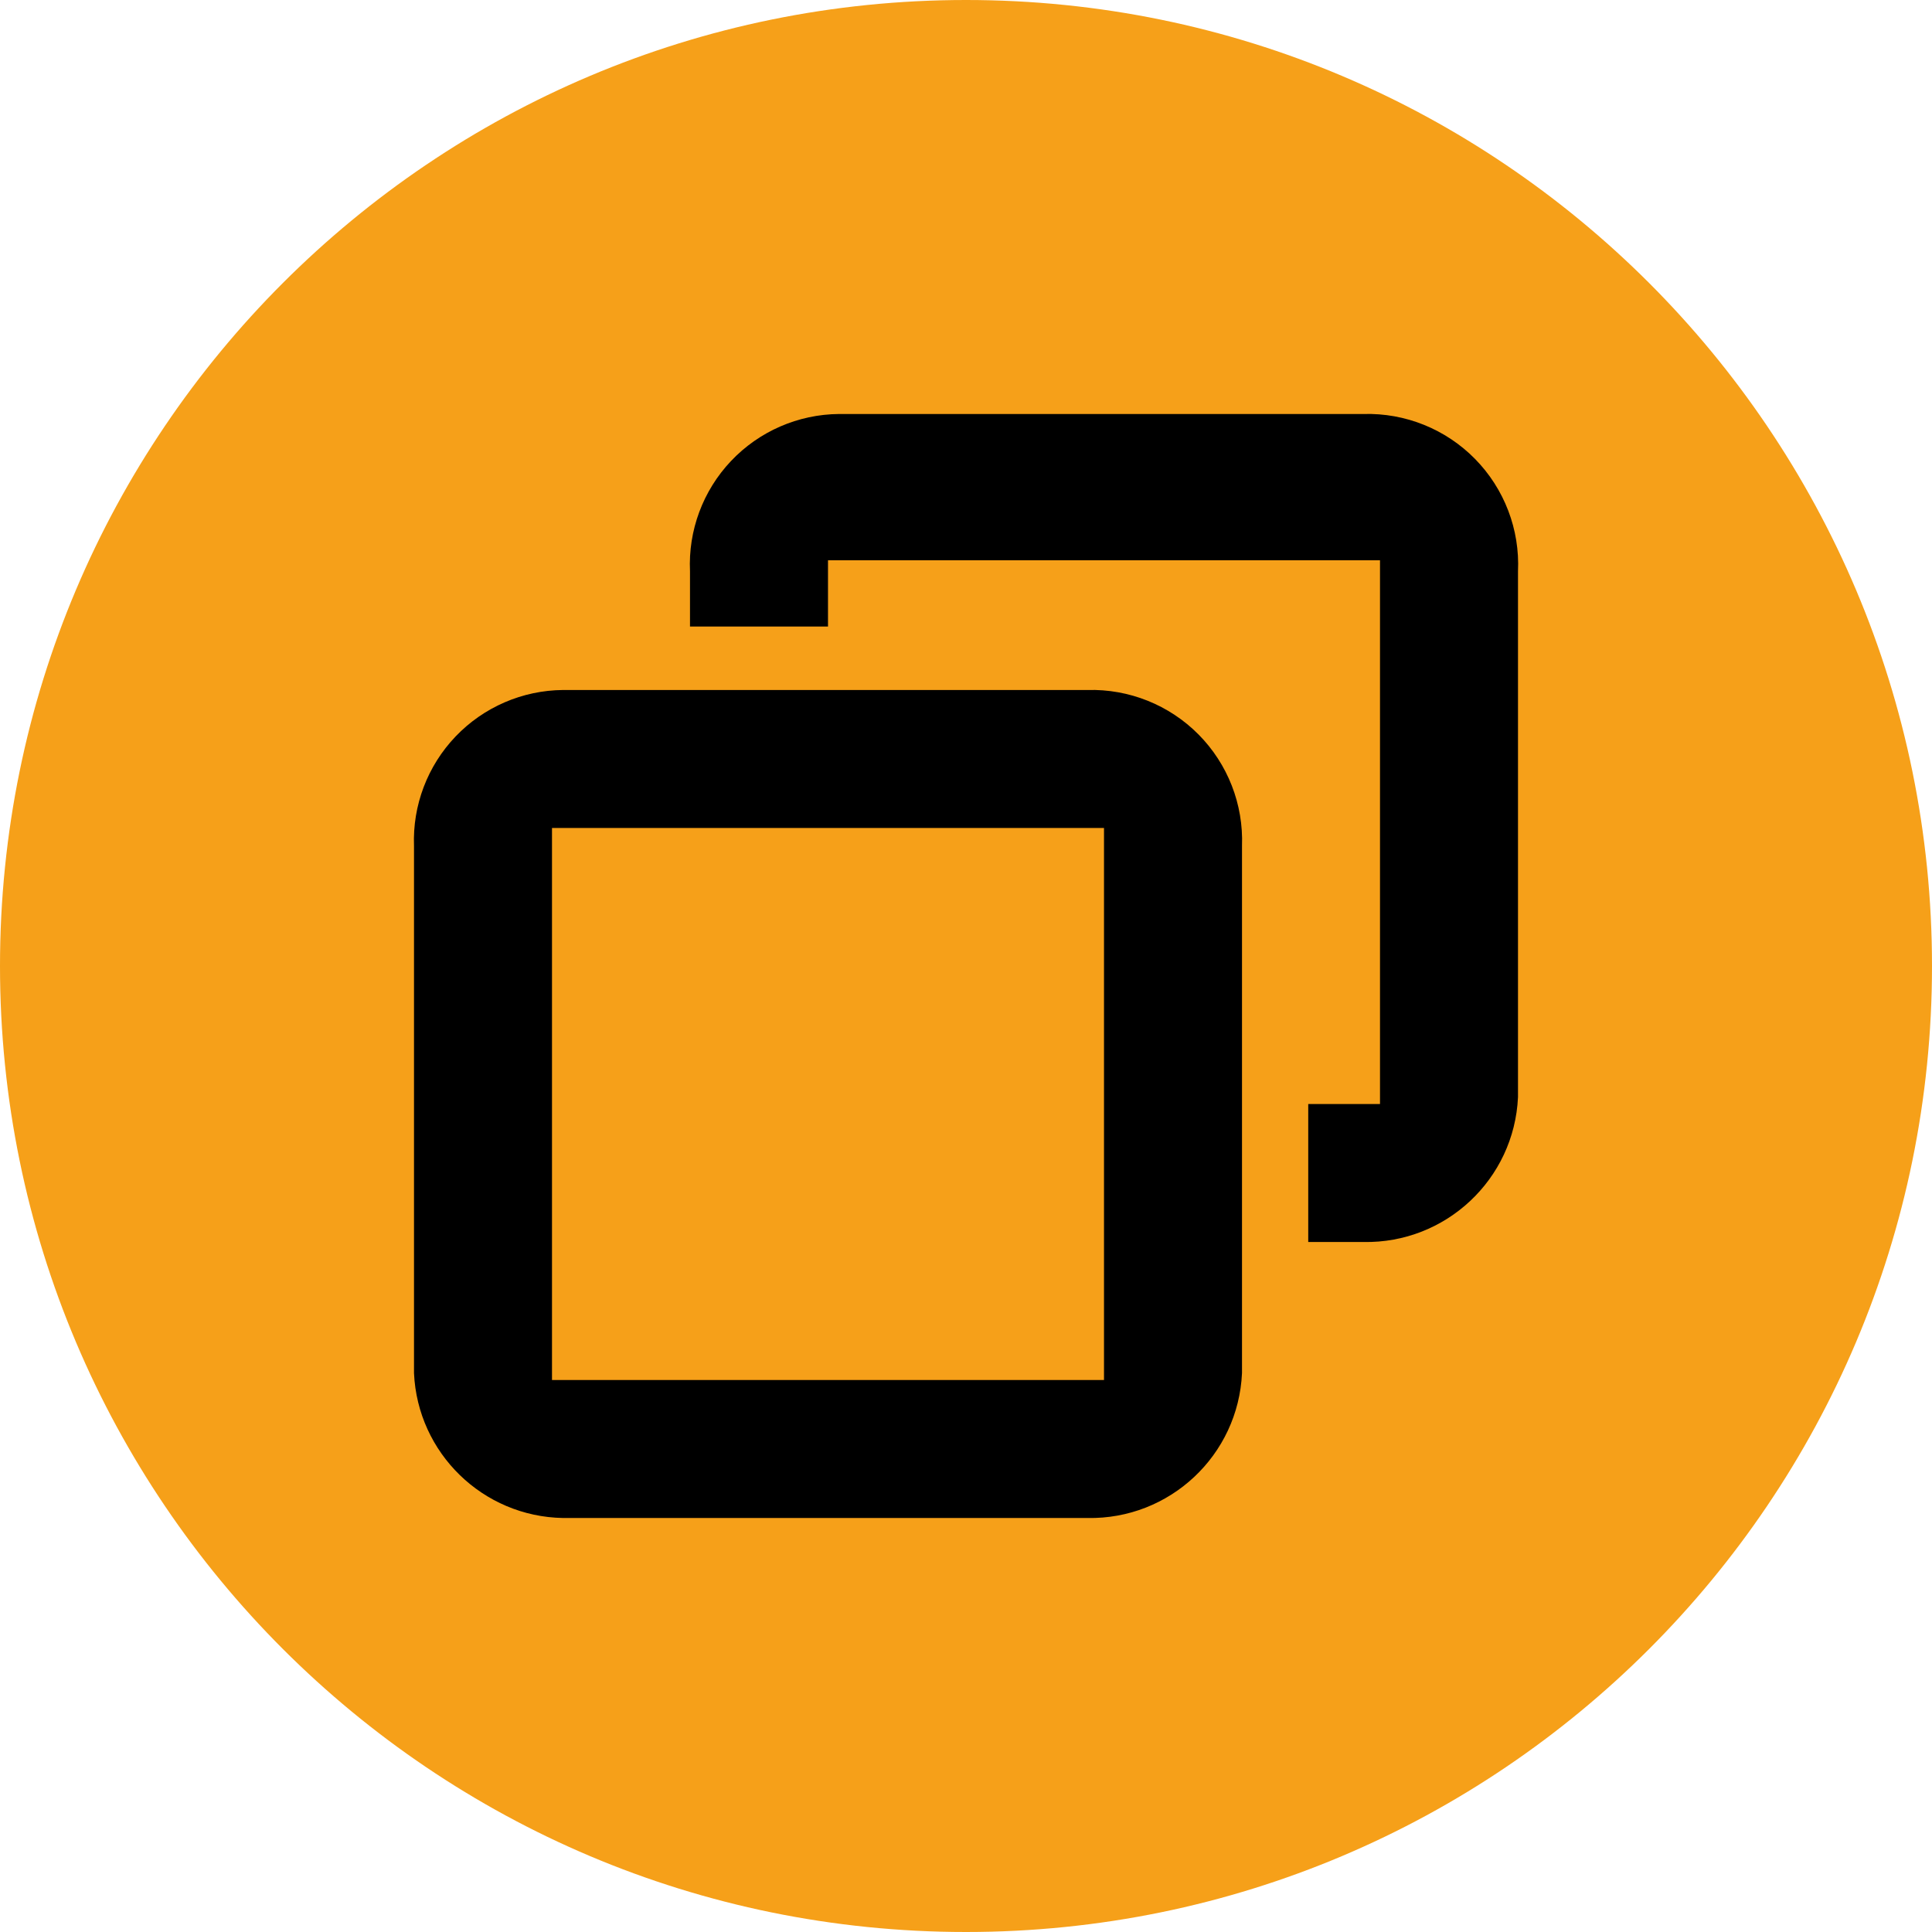
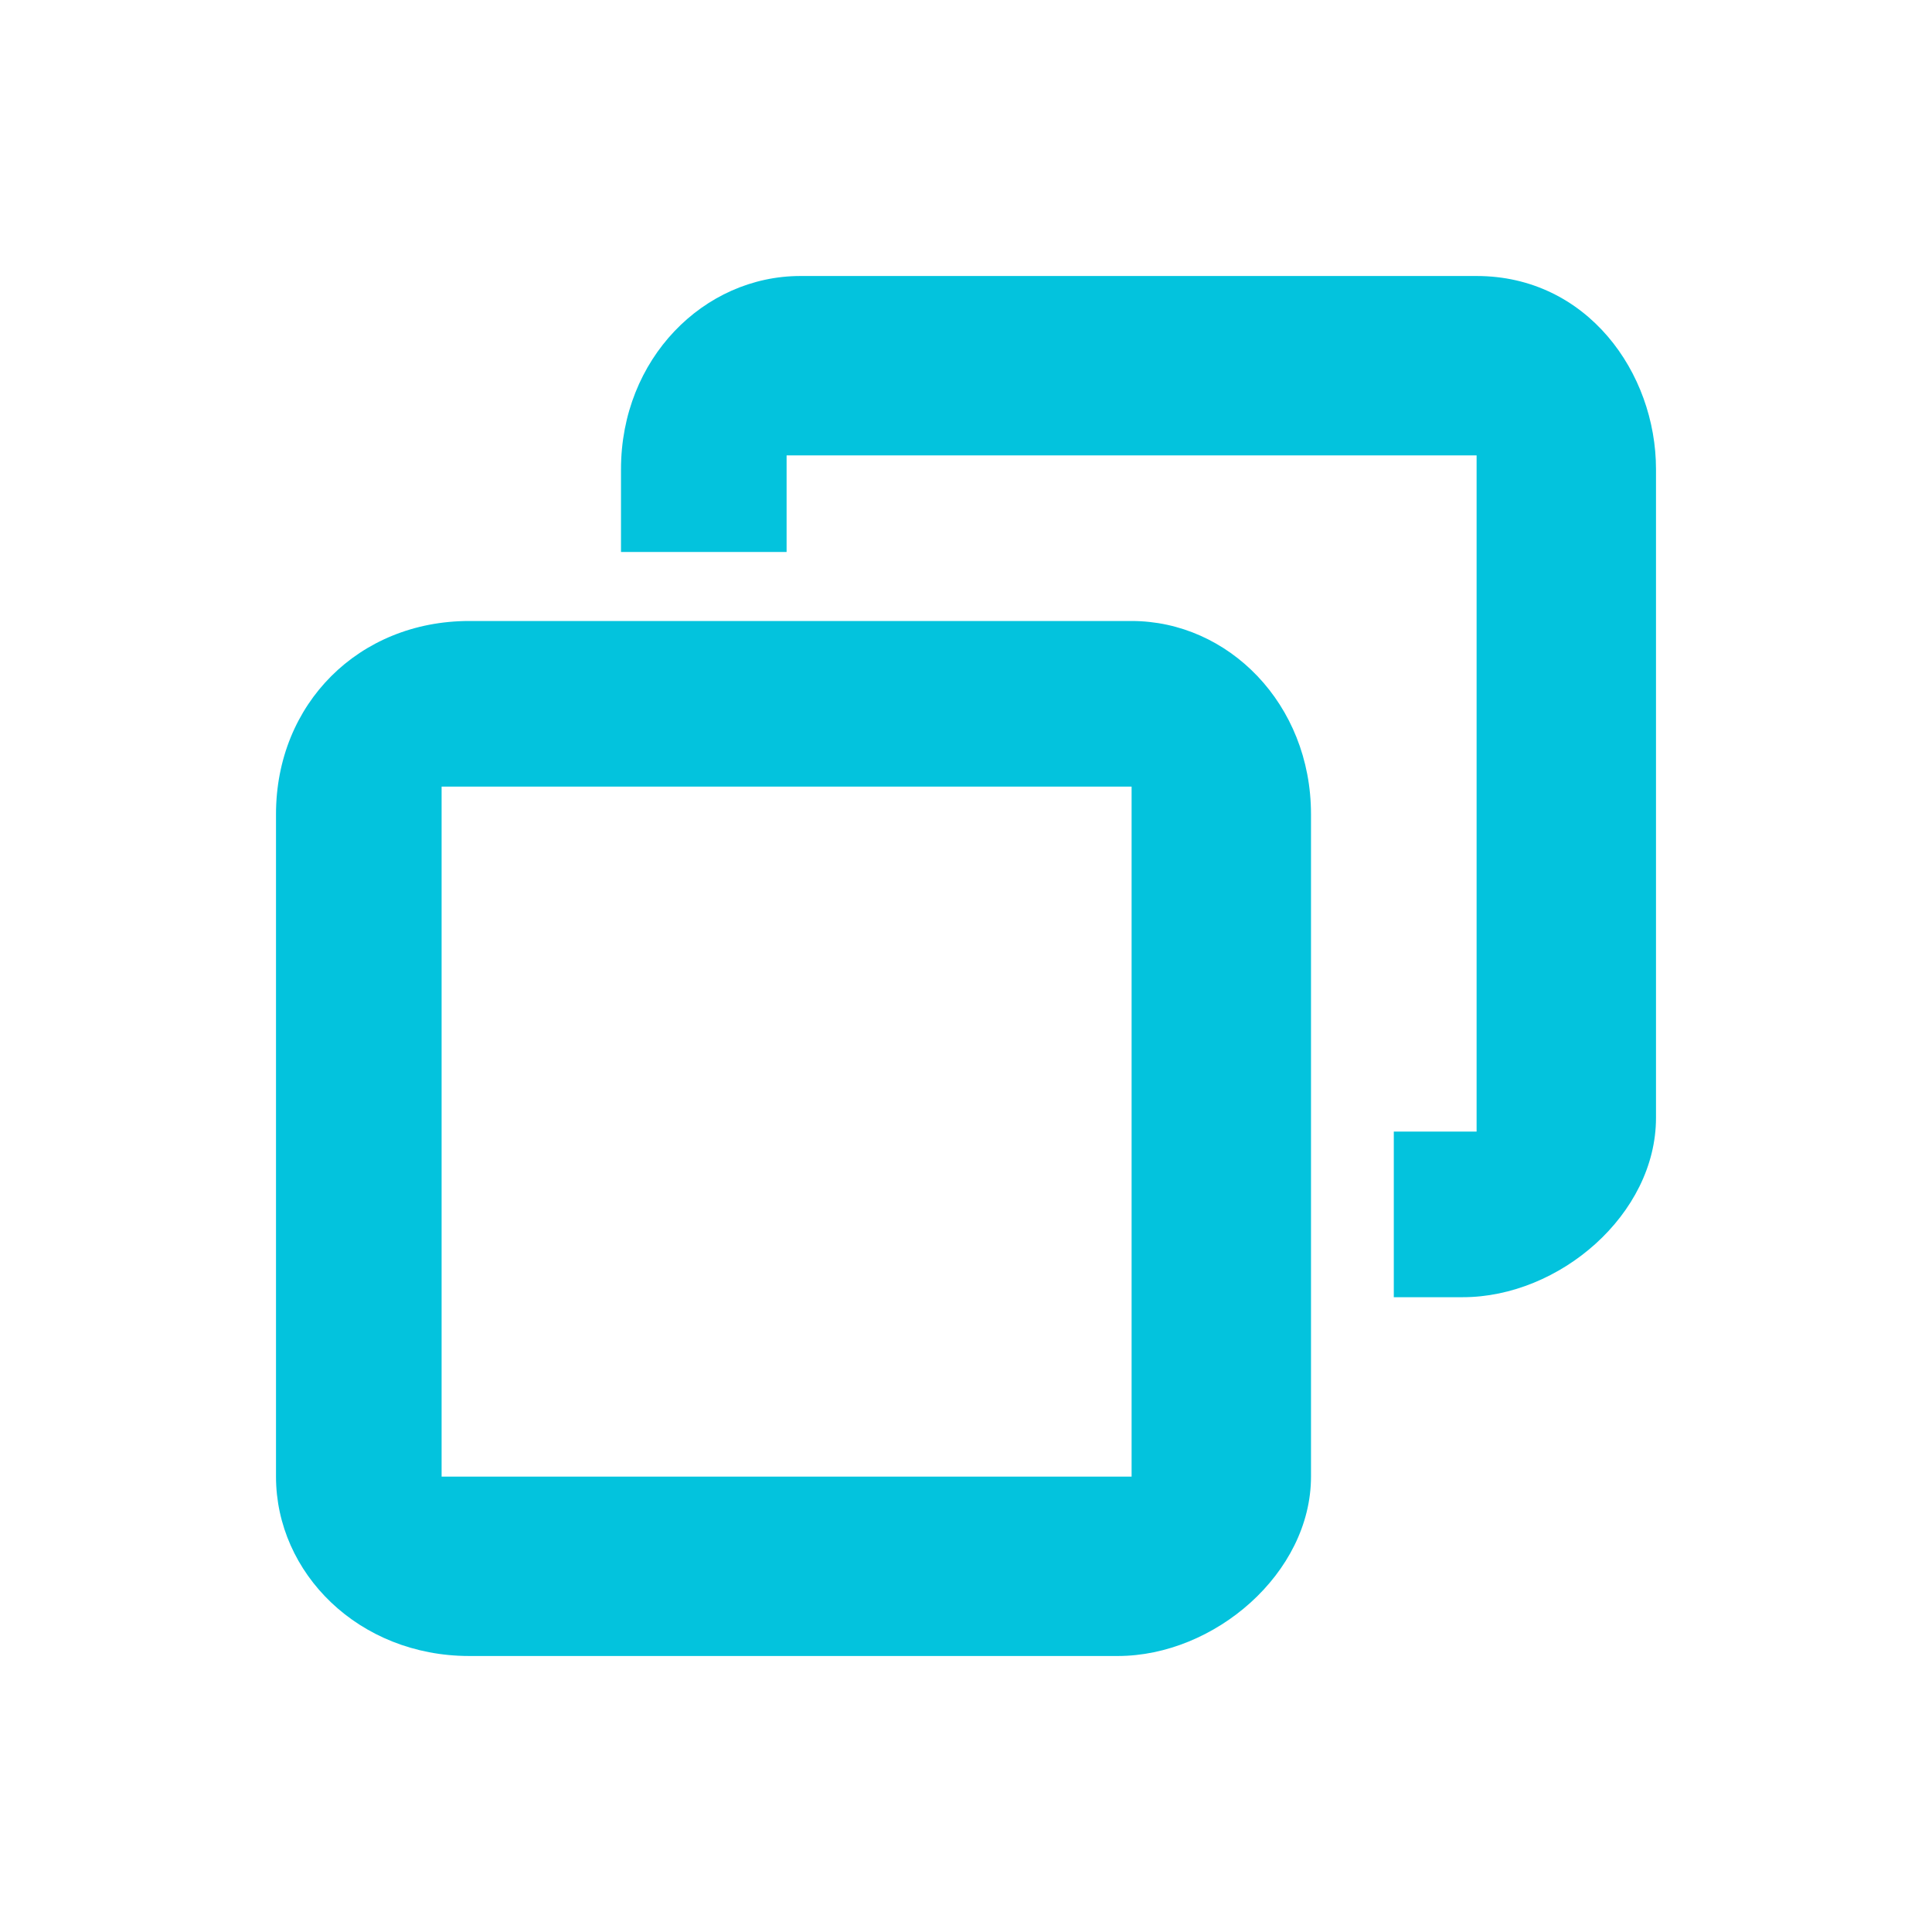
- <svg xmlns="http://www.w3.org/2000/svg" id="Calque_1" data-name="Calque 1" viewBox="0 0 14 14">
-   <defs>
-     <style>.cls-1{fill:#f6a019;}</style>
-   </defs>
-   <circle class="cls-1" cx="7" cy="7" r="7" />
-   <path d="M6.08,3h0A1.09,1.09,0,0,0,5,4.14V4.54H6V4.06h4V8H9.48V9H9.88A1.1,1.1,0,0,0,11,7.95V4.14h0A1.09,1.09,0,0,0,9.88,3H6.08Zm-2,2h0A1.09,1.09,0,0,0,3,6.13V9.95H3A1.1,1.1,0,0,0,4.08,11h3.8A1.1,1.1,0,0,0,9,9.95V6.13H9A1.09,1.09,0,0,0,7.88,5H4.08ZM8,10H4v-4H8v4Z" />
+ <svg xmlns="http://www.w3.org/2000/svg" version="1.1" id="Calque_1" x="0px" y="0px" viewBox="0 0 14 14" style="enable-background:new 0 0 14 14;" xml:space="preserve">
+   <style type="text/css">
+ 	.st0{display:none;fill:#F6A019;}
+ 	.st1{fill:#03C3DD;}
+ </style>
+   <circle class="st0" cx="7" cy="7" r="7" />
+   <path class="st1" d="M5.8,2L5.8,2C5.1,2,4.5,2.6,4.5,3.4c0,0,0,0,0,0.1v0.5h1.2V3.3h5v4.9h-0.6v1.2h0.5c0.7,0,1.4-0.6,1.4-1.3V3.4  l0,0C12,2.7,11.5,2,10.7,2c0,0-0.1,0-0.1,0H5.8z M3.4,4.5L3.4,4.5C2.6,4.5,2,5.1,2,5.9c0,0,0,0,0,0v4.8l0,0C2,11.4,2.6,12,3.4,12  h4.7c0.7,0,1.4-0.6,1.4-1.3V5.9l0,0c0-0.8-0.6-1.4-1.3-1.4c0,0-0.1,0-0.1,0H3.4z M8.2,10.7h-5v-5h5V10.7z" />
</svg>
